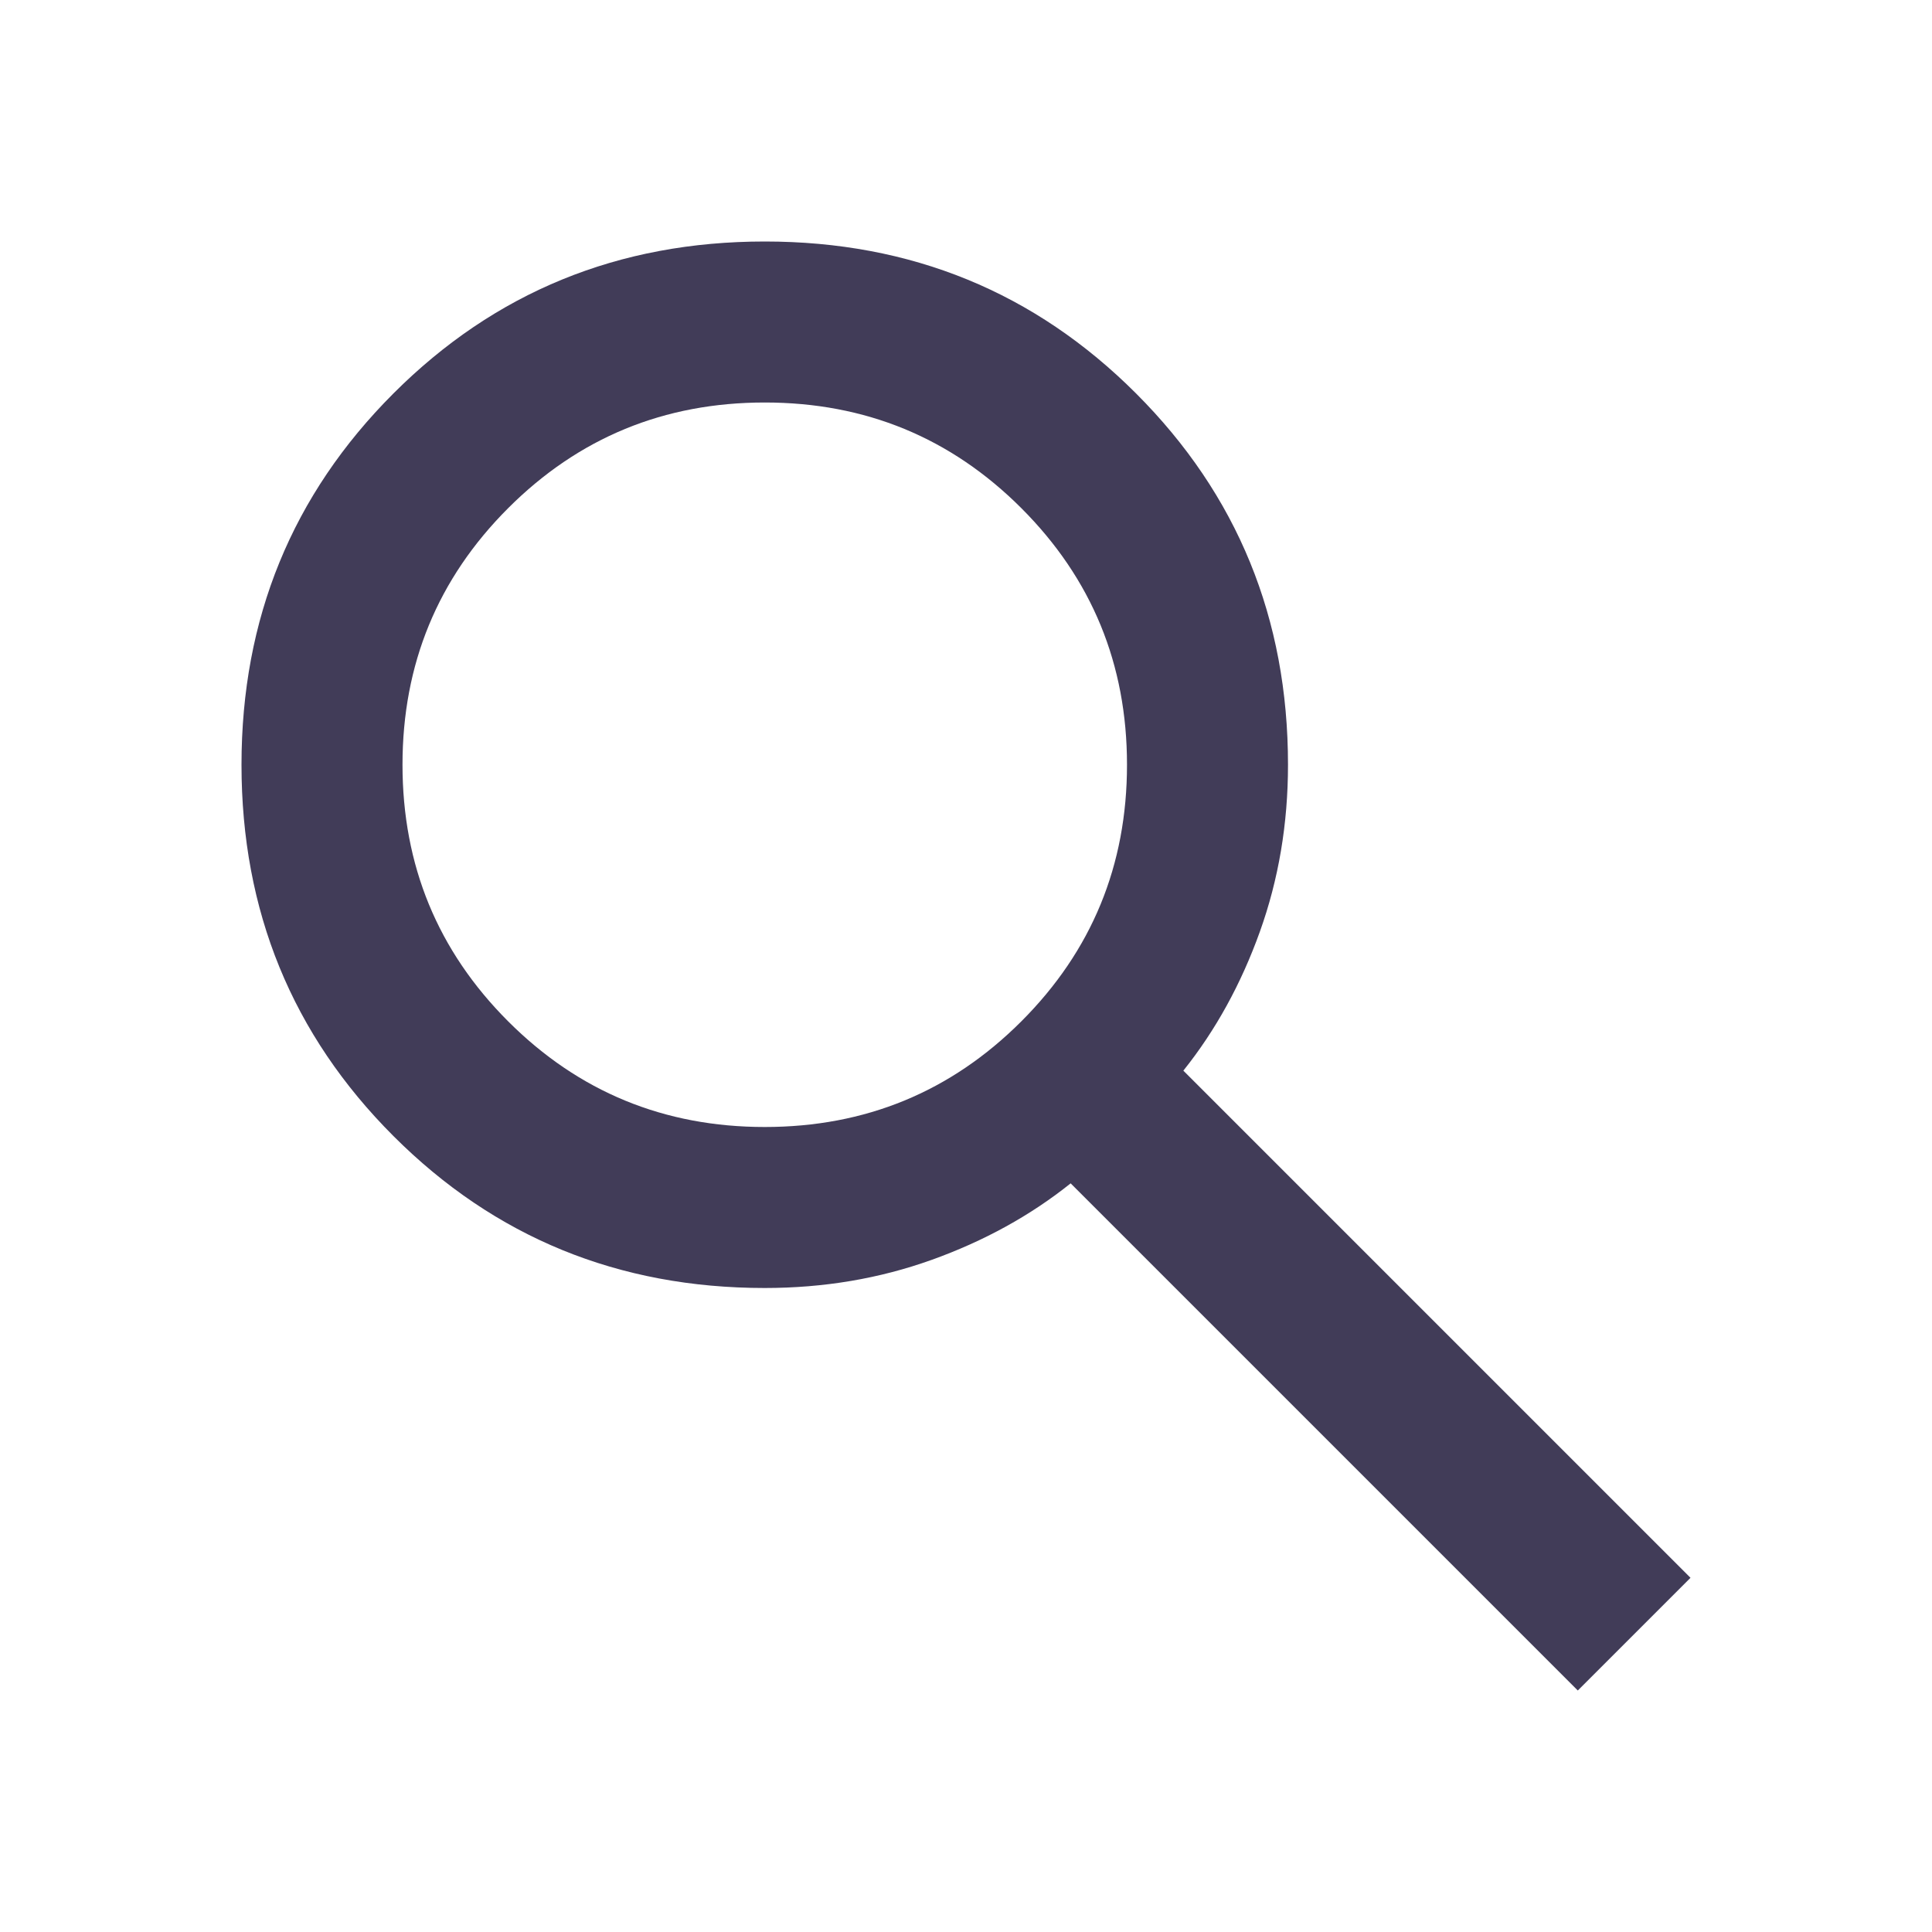
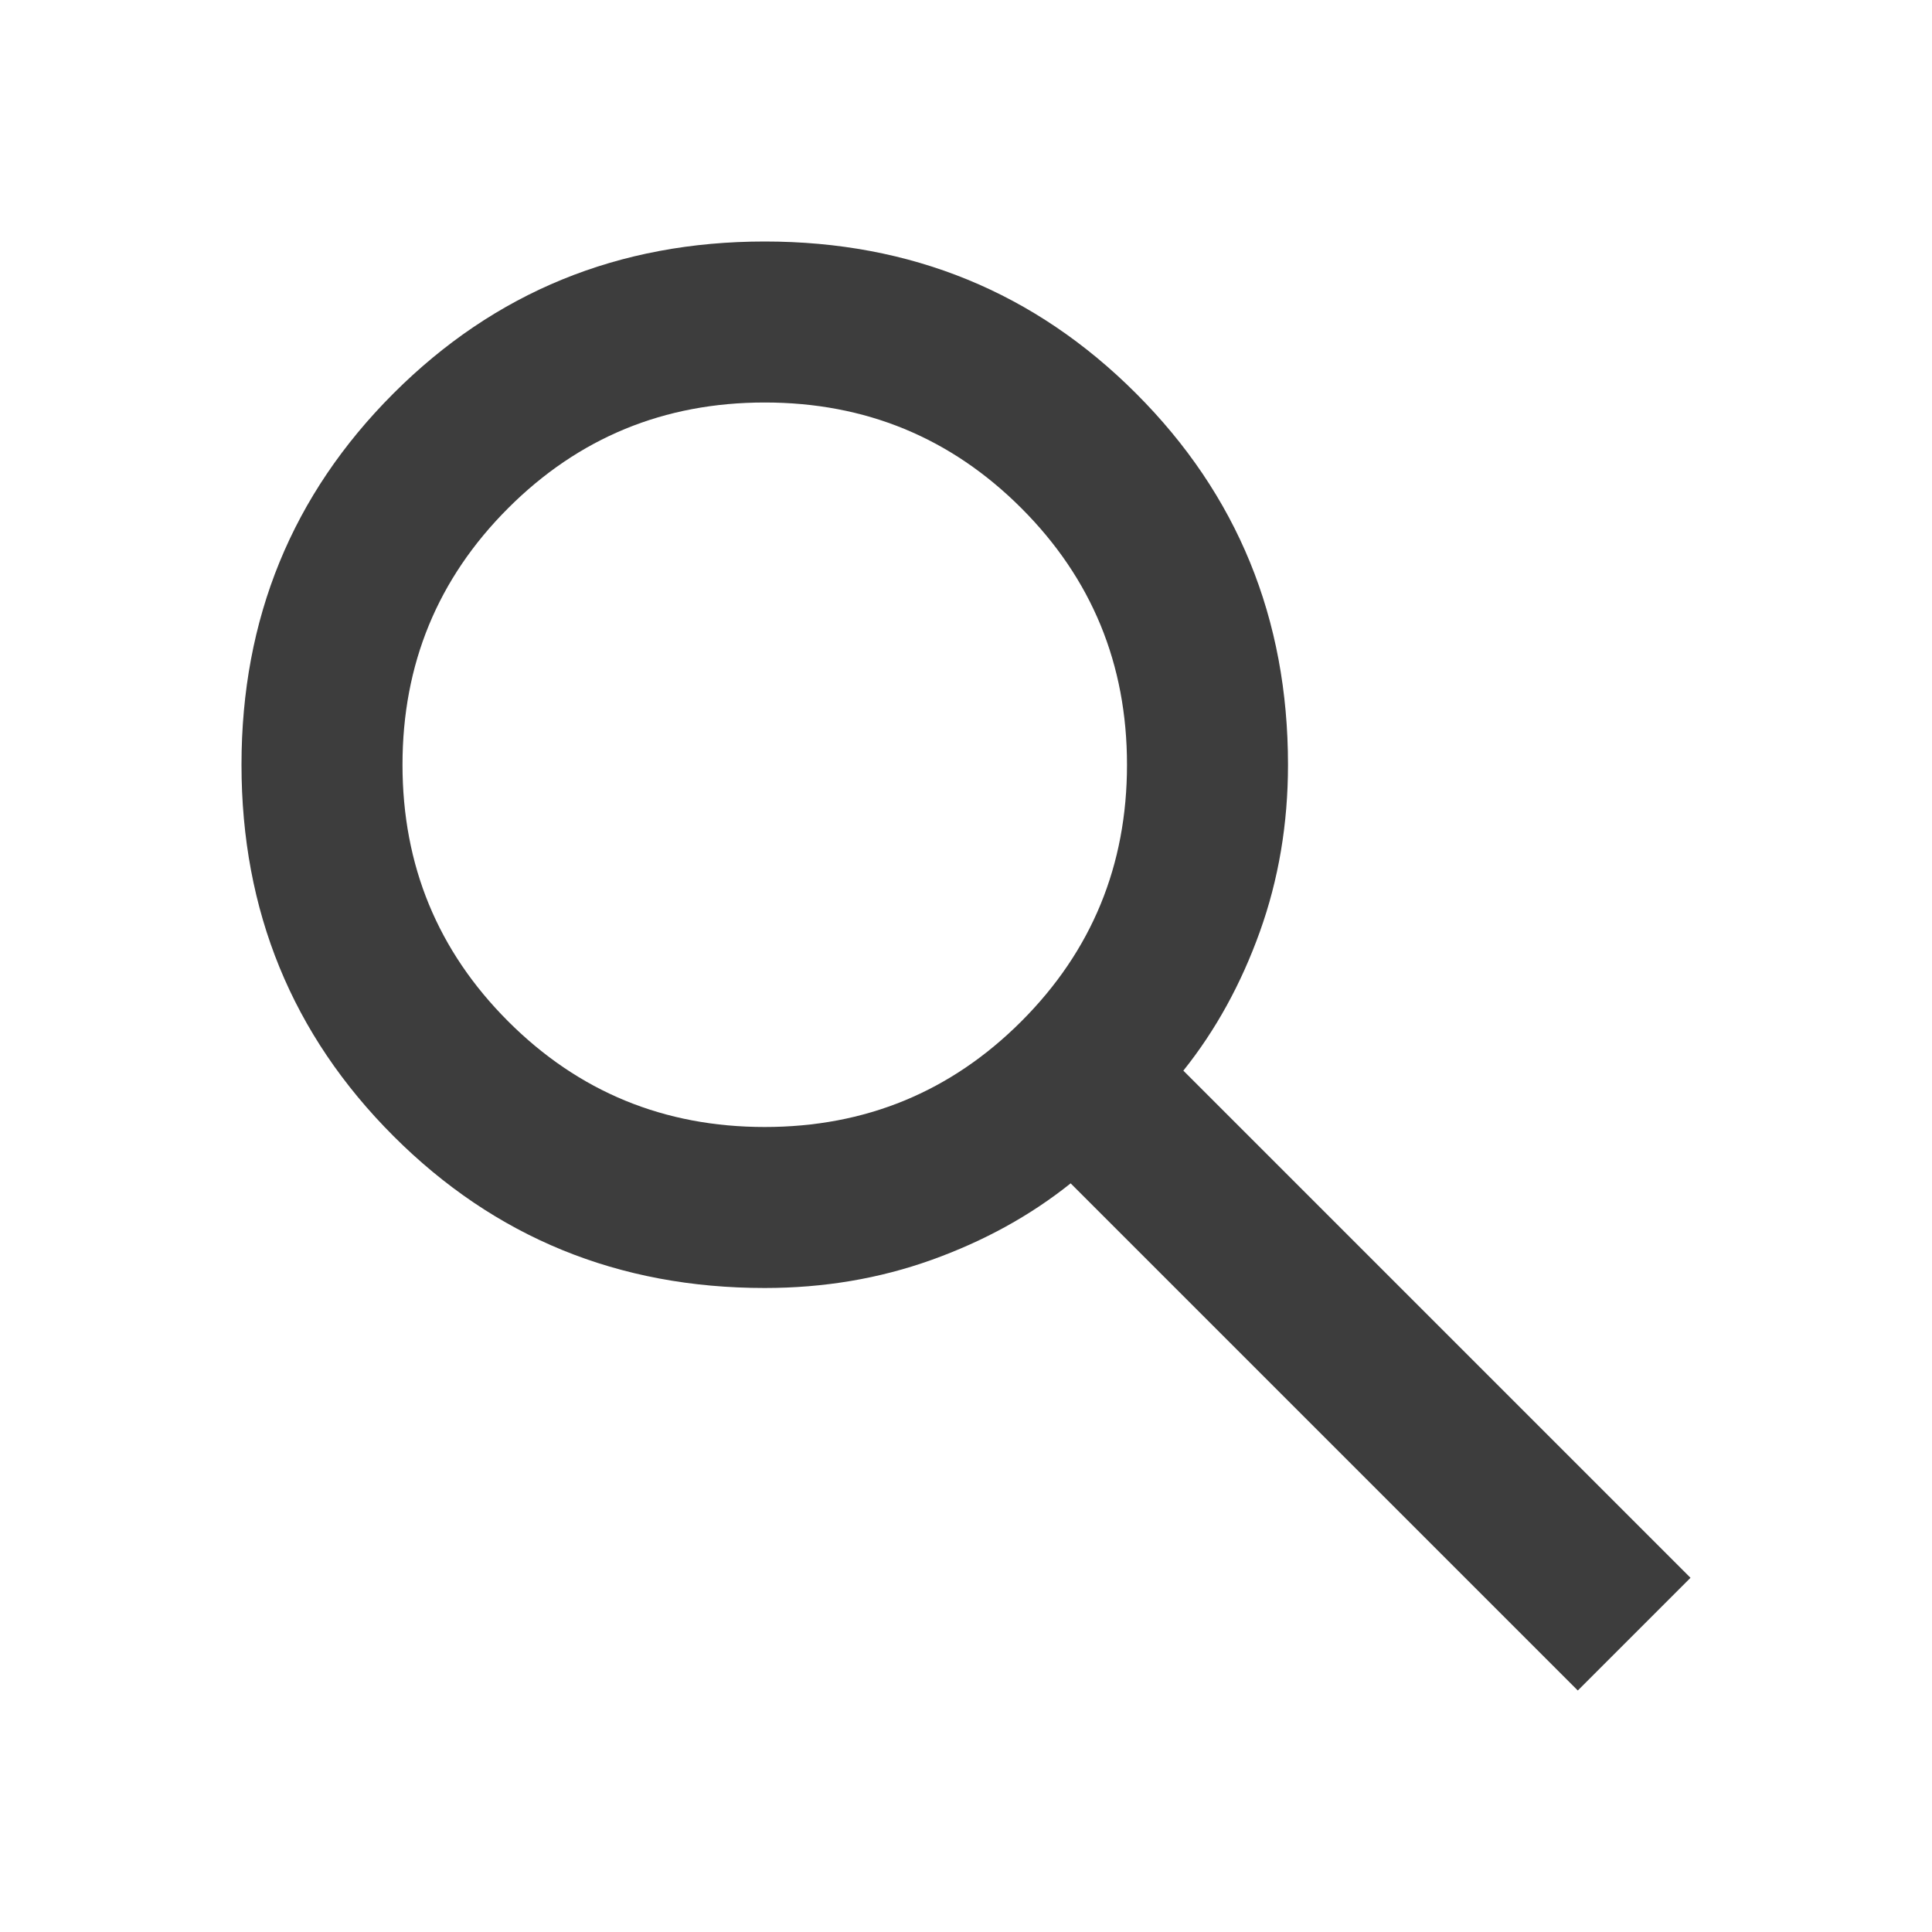
- <svg xmlns="http://www.w3.org/2000/svg" height="24px" viewBox="0 -960 960 960" width="24px" fill="#413C58">
+ <svg xmlns="http://www.w3.org/2000/svg" height="24px" viewBox="0 -960 960 960" width="24px" fill="#3D3D3D">
  <path d="M784-120 532-372q-30 24-69 38t-83 14q-109 0-184.5-75.5T120-580q0-109 75.5-184.5T380-840q109 0 184.5 75.5T640-580q0 44-14 83t-38 69l252 252-56 56ZM380-400q75 0 127.5-52.5T560-580q0-75-52.5-127.5T380-760q-75 0-127.5 52.5T200-580q0 75 52.5 127.5T380-400Z" />
</svg>
